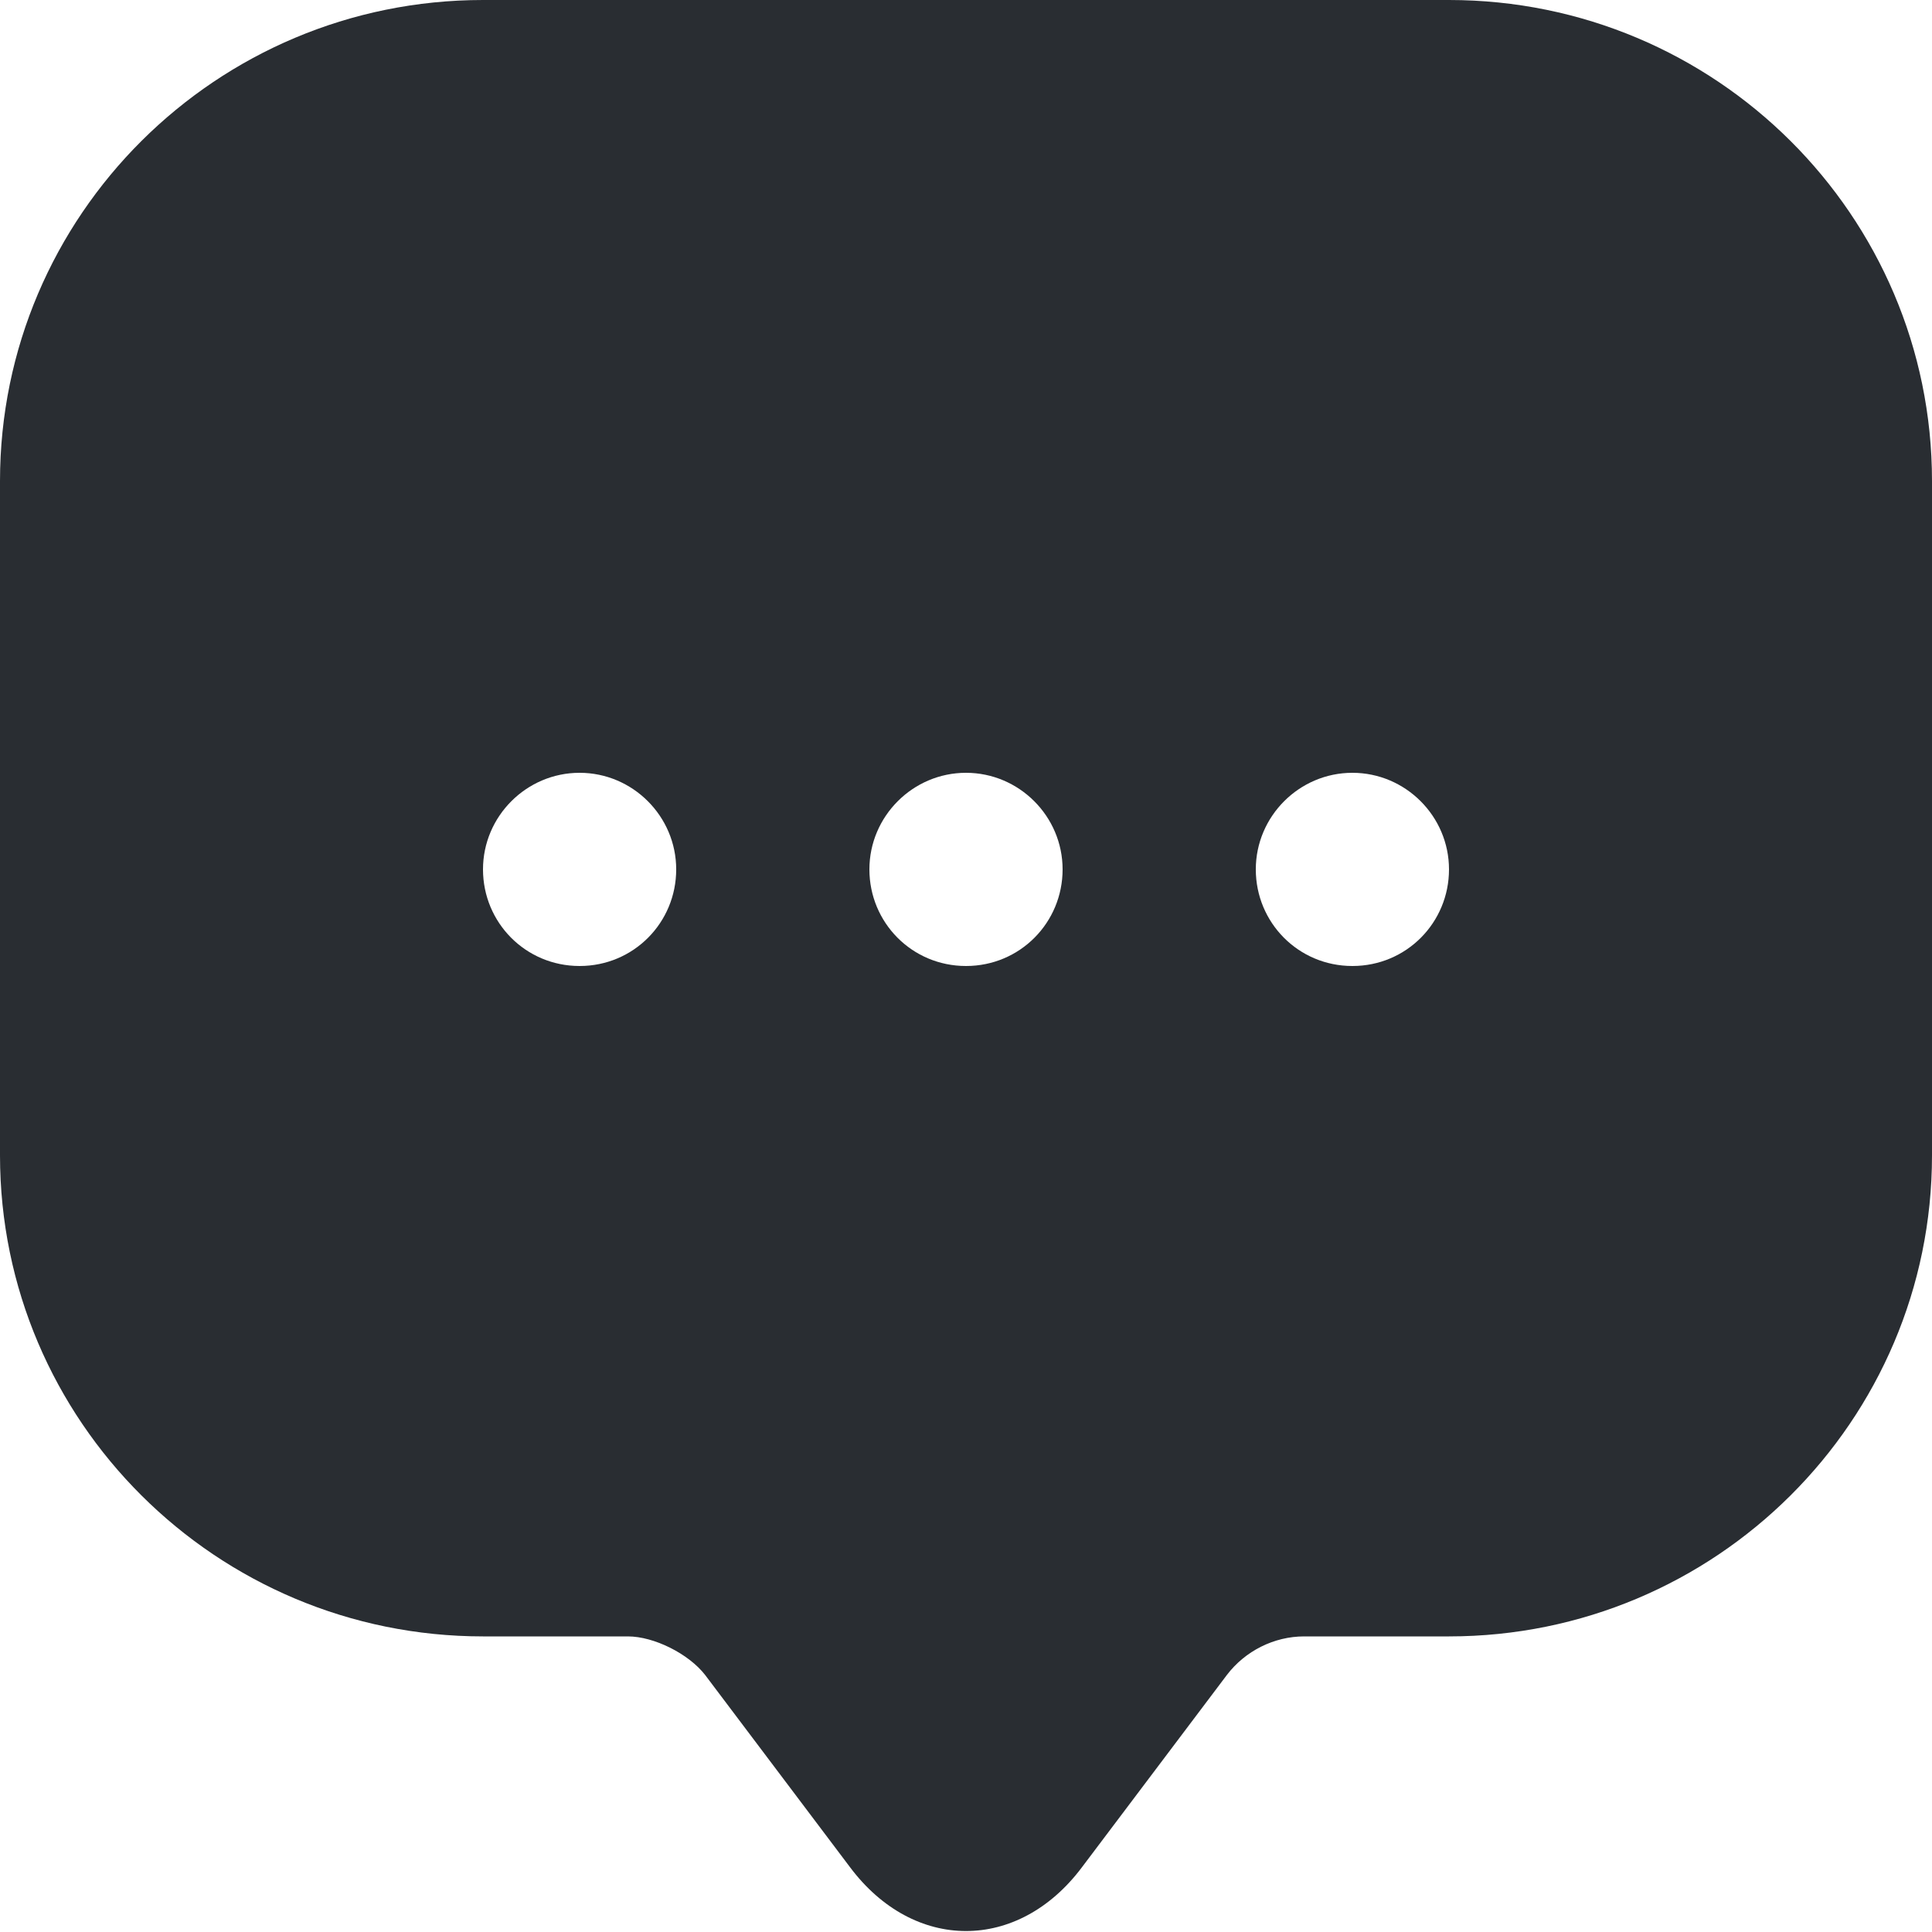
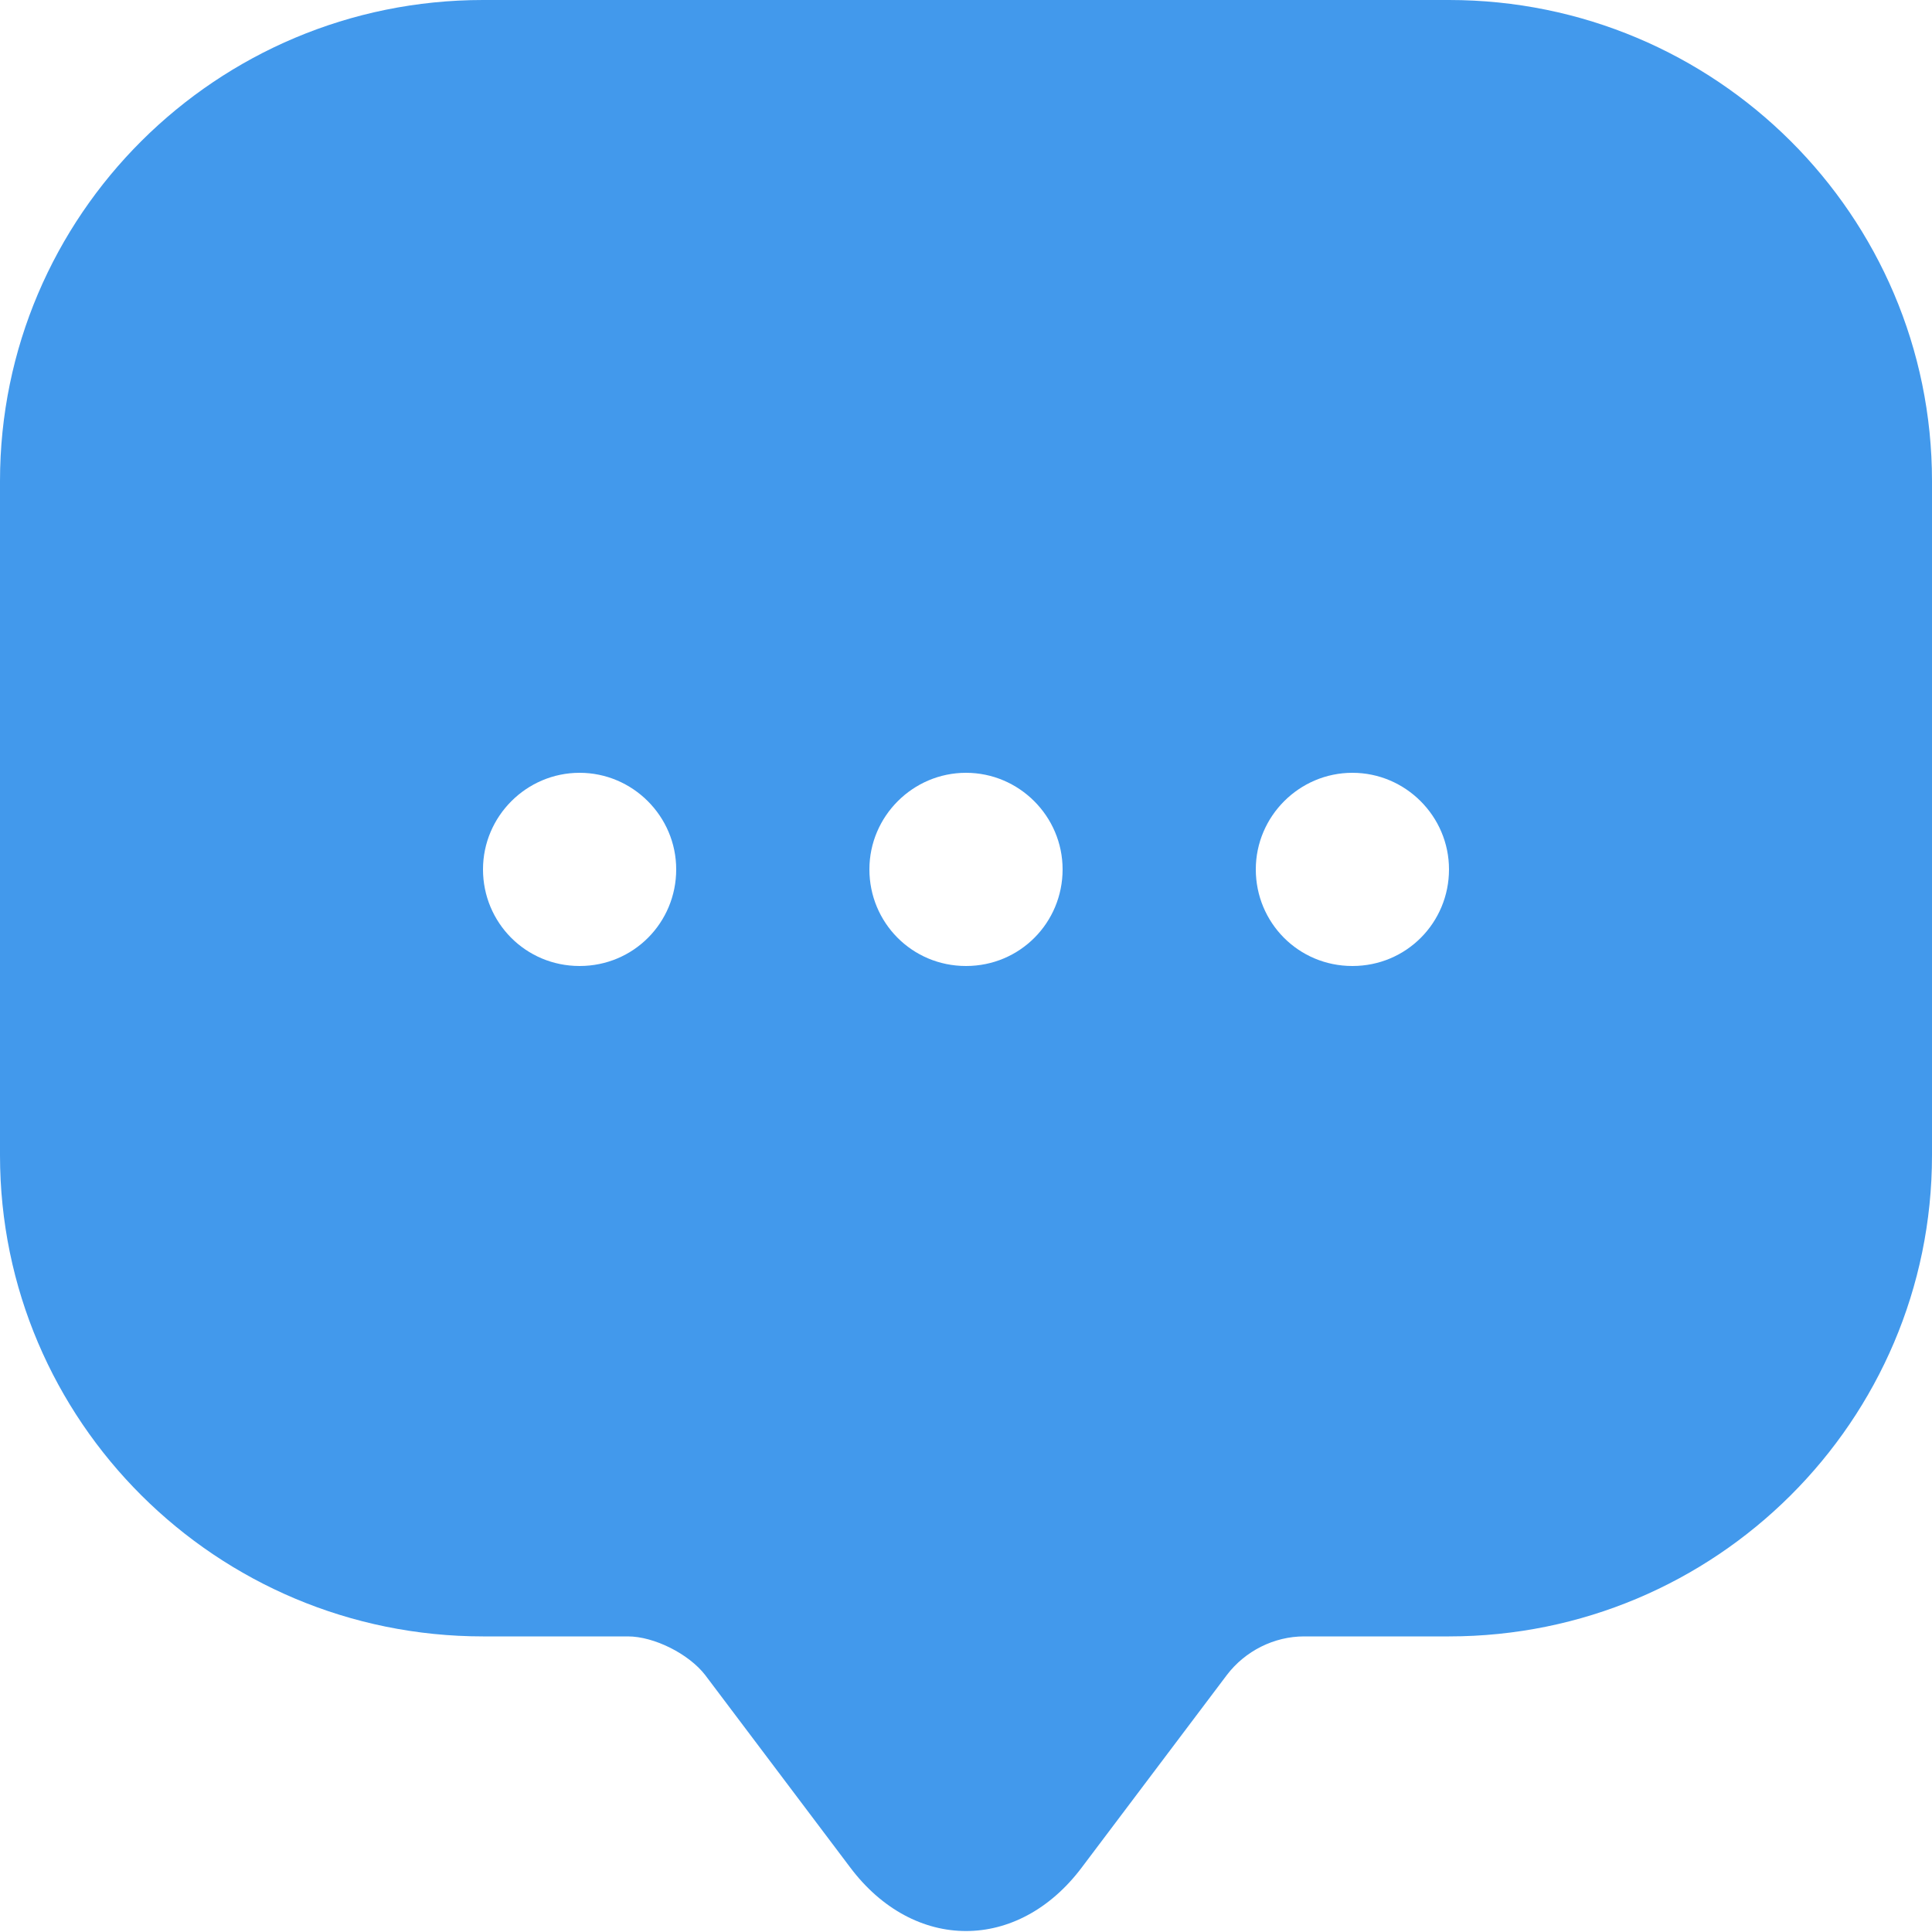
<svg xmlns="http://www.w3.org/2000/svg" width="100%" height="100%" viewBox="0 0 24 24" fill="none">
-   <path d="M18 0H6C2.688 0 0 2.676 0 5.976V13.152V14.352C0 17.652 2.688 20.328 6 20.328H7.8C8.124 20.328 8.556 20.544 8.76 20.808L10.56 23.196C11.352 24.252 12.648 24.252 13.44 23.196L15.24 20.808C15.468 20.508 15.828 20.328 16.2 20.328H18C21.312 20.328 24 17.652 24 14.352V5.976C24 2.676 21.312 0 18 0ZM7.2 12C6.528 12 6 11.46 6 10.8C6 10.14 6.54 9.6 7.2 9.6C7.86 9.6 8.4 10.14 8.4 10.8C8.4 11.46 7.872 12 7.2 12ZM12 12C11.328 12 10.8 11.46 10.8 10.8C10.8 10.14 11.34 9.6 12 9.6C12.66 9.6 13.2 10.14 13.2 10.8C13.2 11.46 12.672 12 12 12ZM16.8 12C16.128 12 15.6 11.46 15.6 10.8C15.6 10.14 16.14 9.6 16.8 9.6C17.46 9.6 18 10.14 18 10.8C18 11.46 17.472 12 16.8 12Z" fill="#292D32" />
+   <path d="M18 0H6C2.688 0 0 2.676 0 5.976V13.152V14.352C0 17.652 2.688 20.328 6 20.328H7.8C8.124 20.328 8.556 20.544 8.76 20.808L10.56 23.196C11.352 24.252 12.648 24.252 13.44 23.196L15.24 20.808C15.468 20.508 15.828 20.328 16.2 20.328H18C21.312 20.328 24 17.652 24 14.352V5.976C24 2.676 21.312 0 18 0ZM7.2 12C6.528 12 6 11.46 6 10.8C6 10.14 6.54 9.6 7.2 9.6C7.86 9.6 8.4 10.14 8.4 10.8C8.4 11.46 7.872 12 7.2 12ZM12 12C11.328 12 10.8 11.46 10.8 10.8C10.8 10.14 11.34 9.6 12 9.6C12.66 9.6 13.2 10.14 13.2 10.8C13.2 11.46 12.672 12 12 12ZM16.8 12C16.128 12 15.6 11.46 15.6 10.8C15.6 10.14 16.14 9.6 16.8 9.6C17.46 9.6 18 10.14 18 10.8C18 11.46 17.472 12 16.8 12Z" fill="#4299EC" />
</svg>
